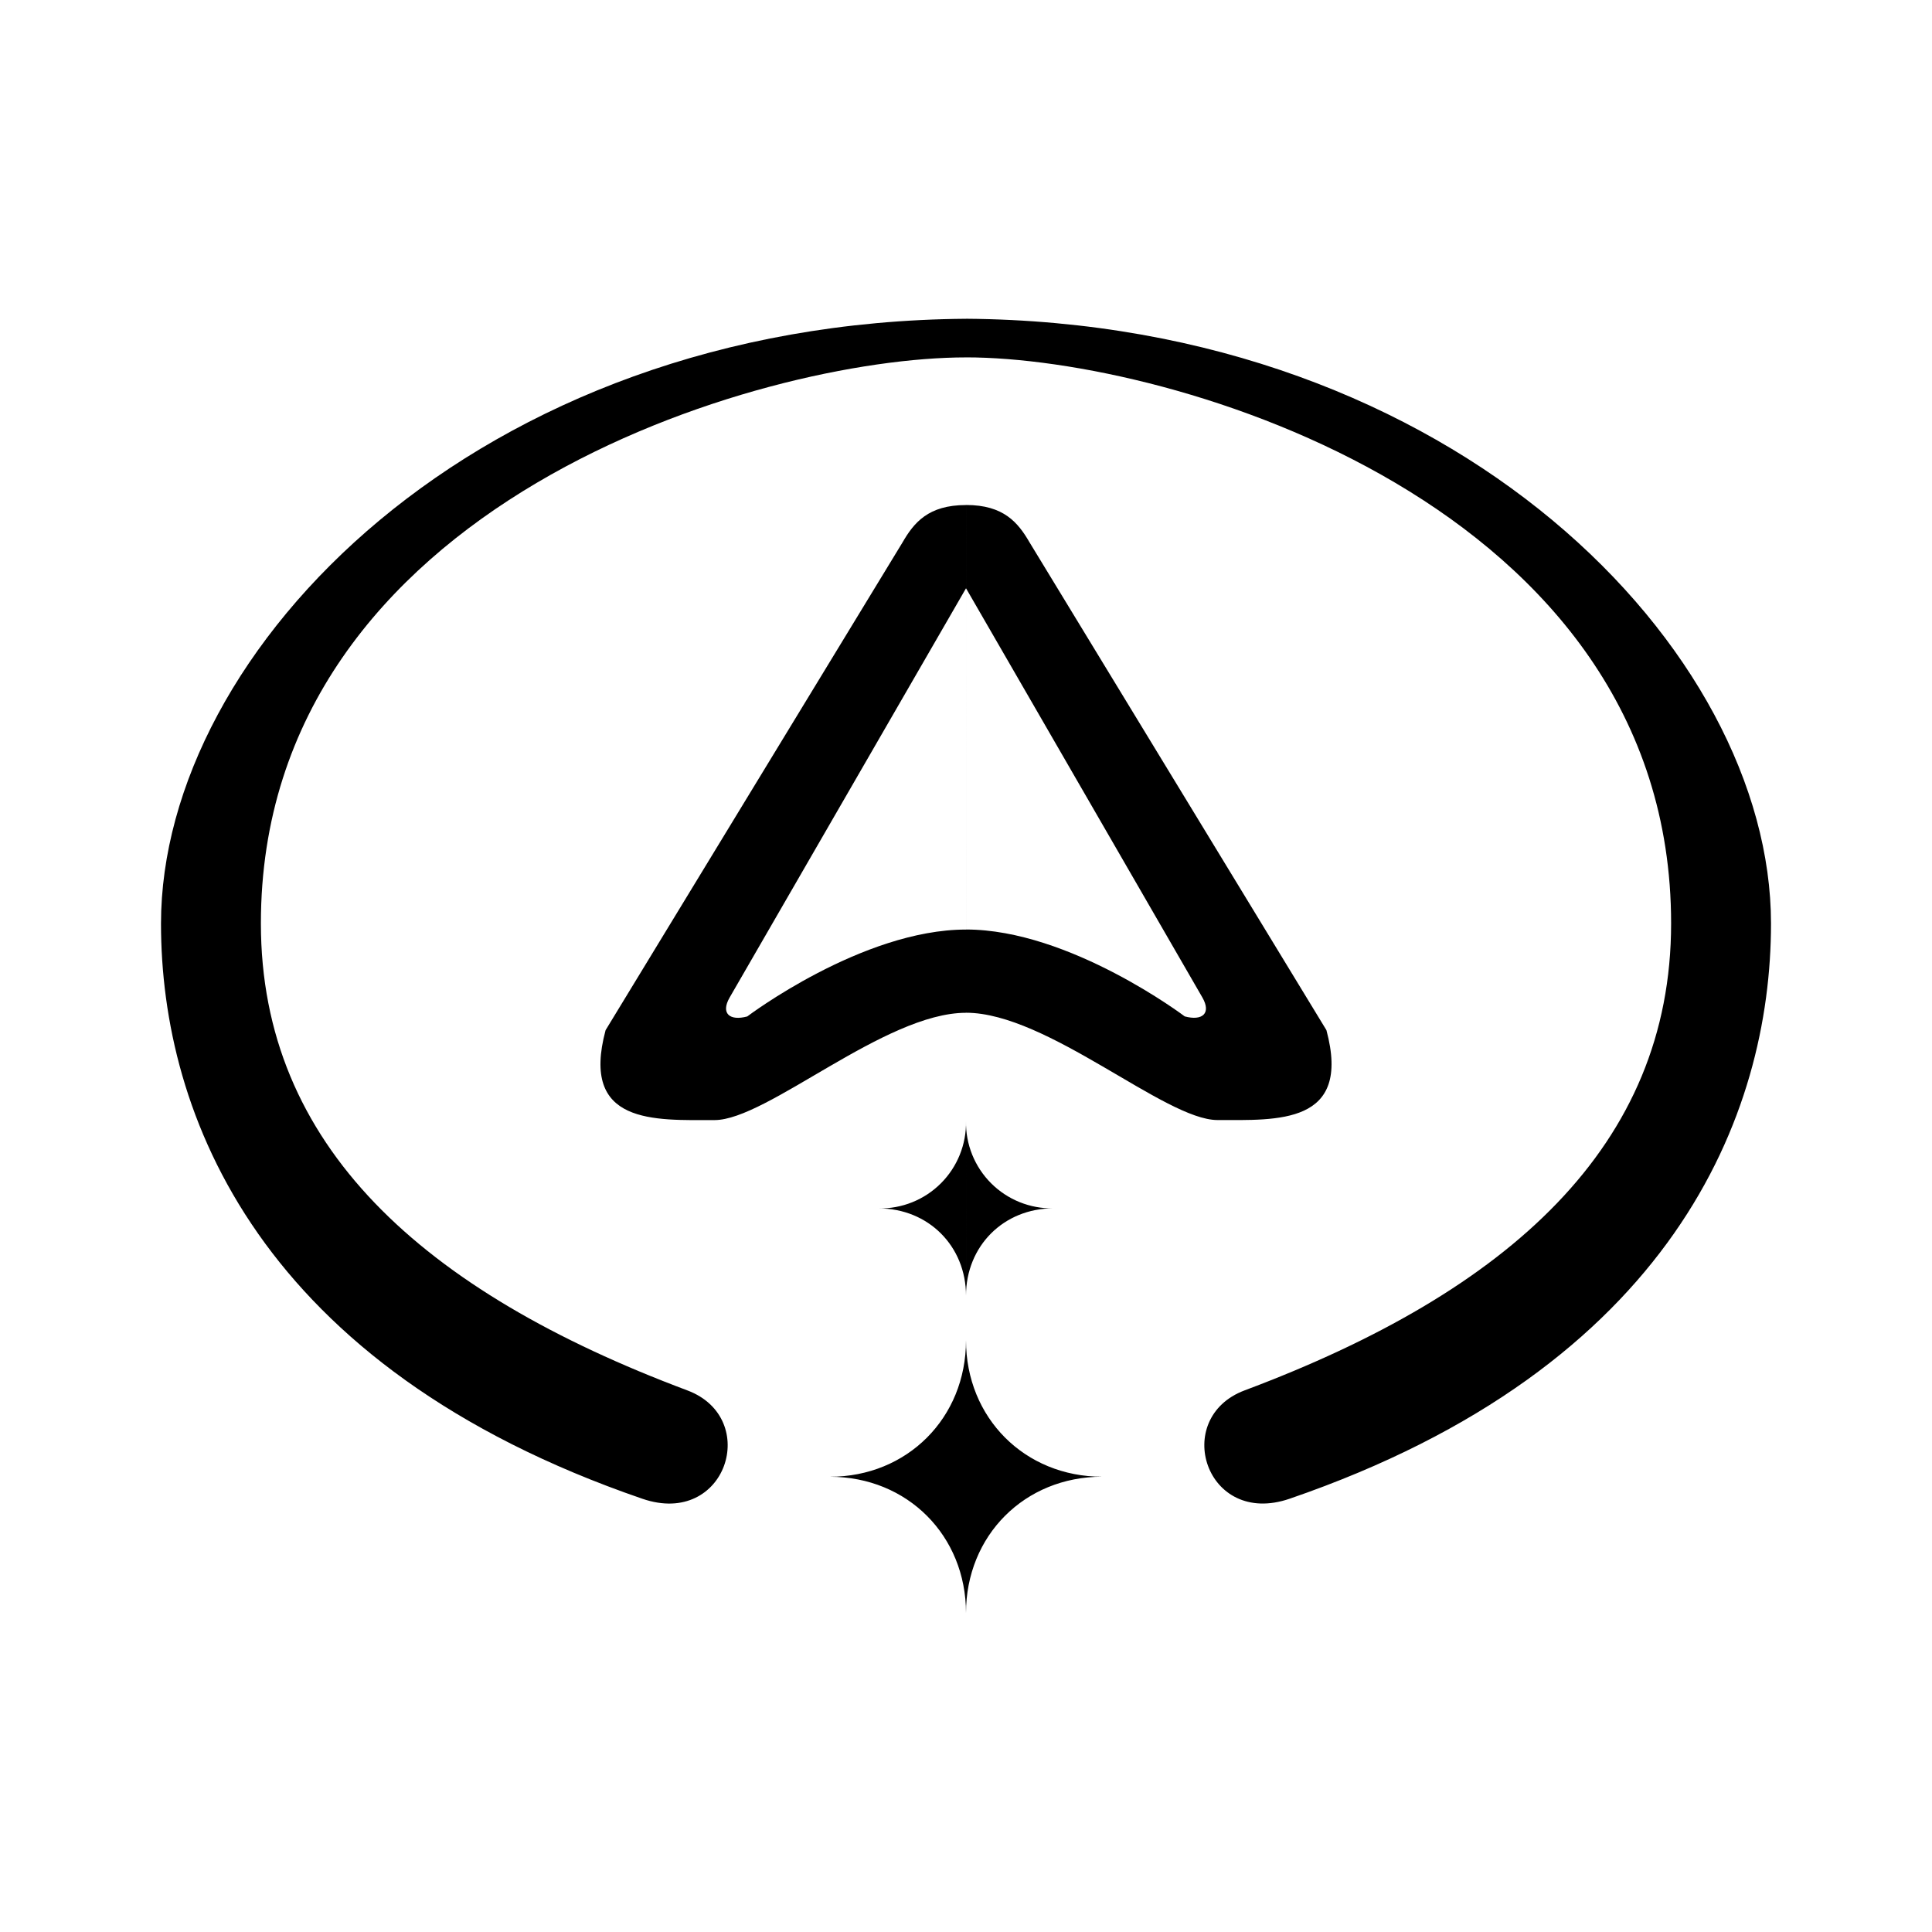
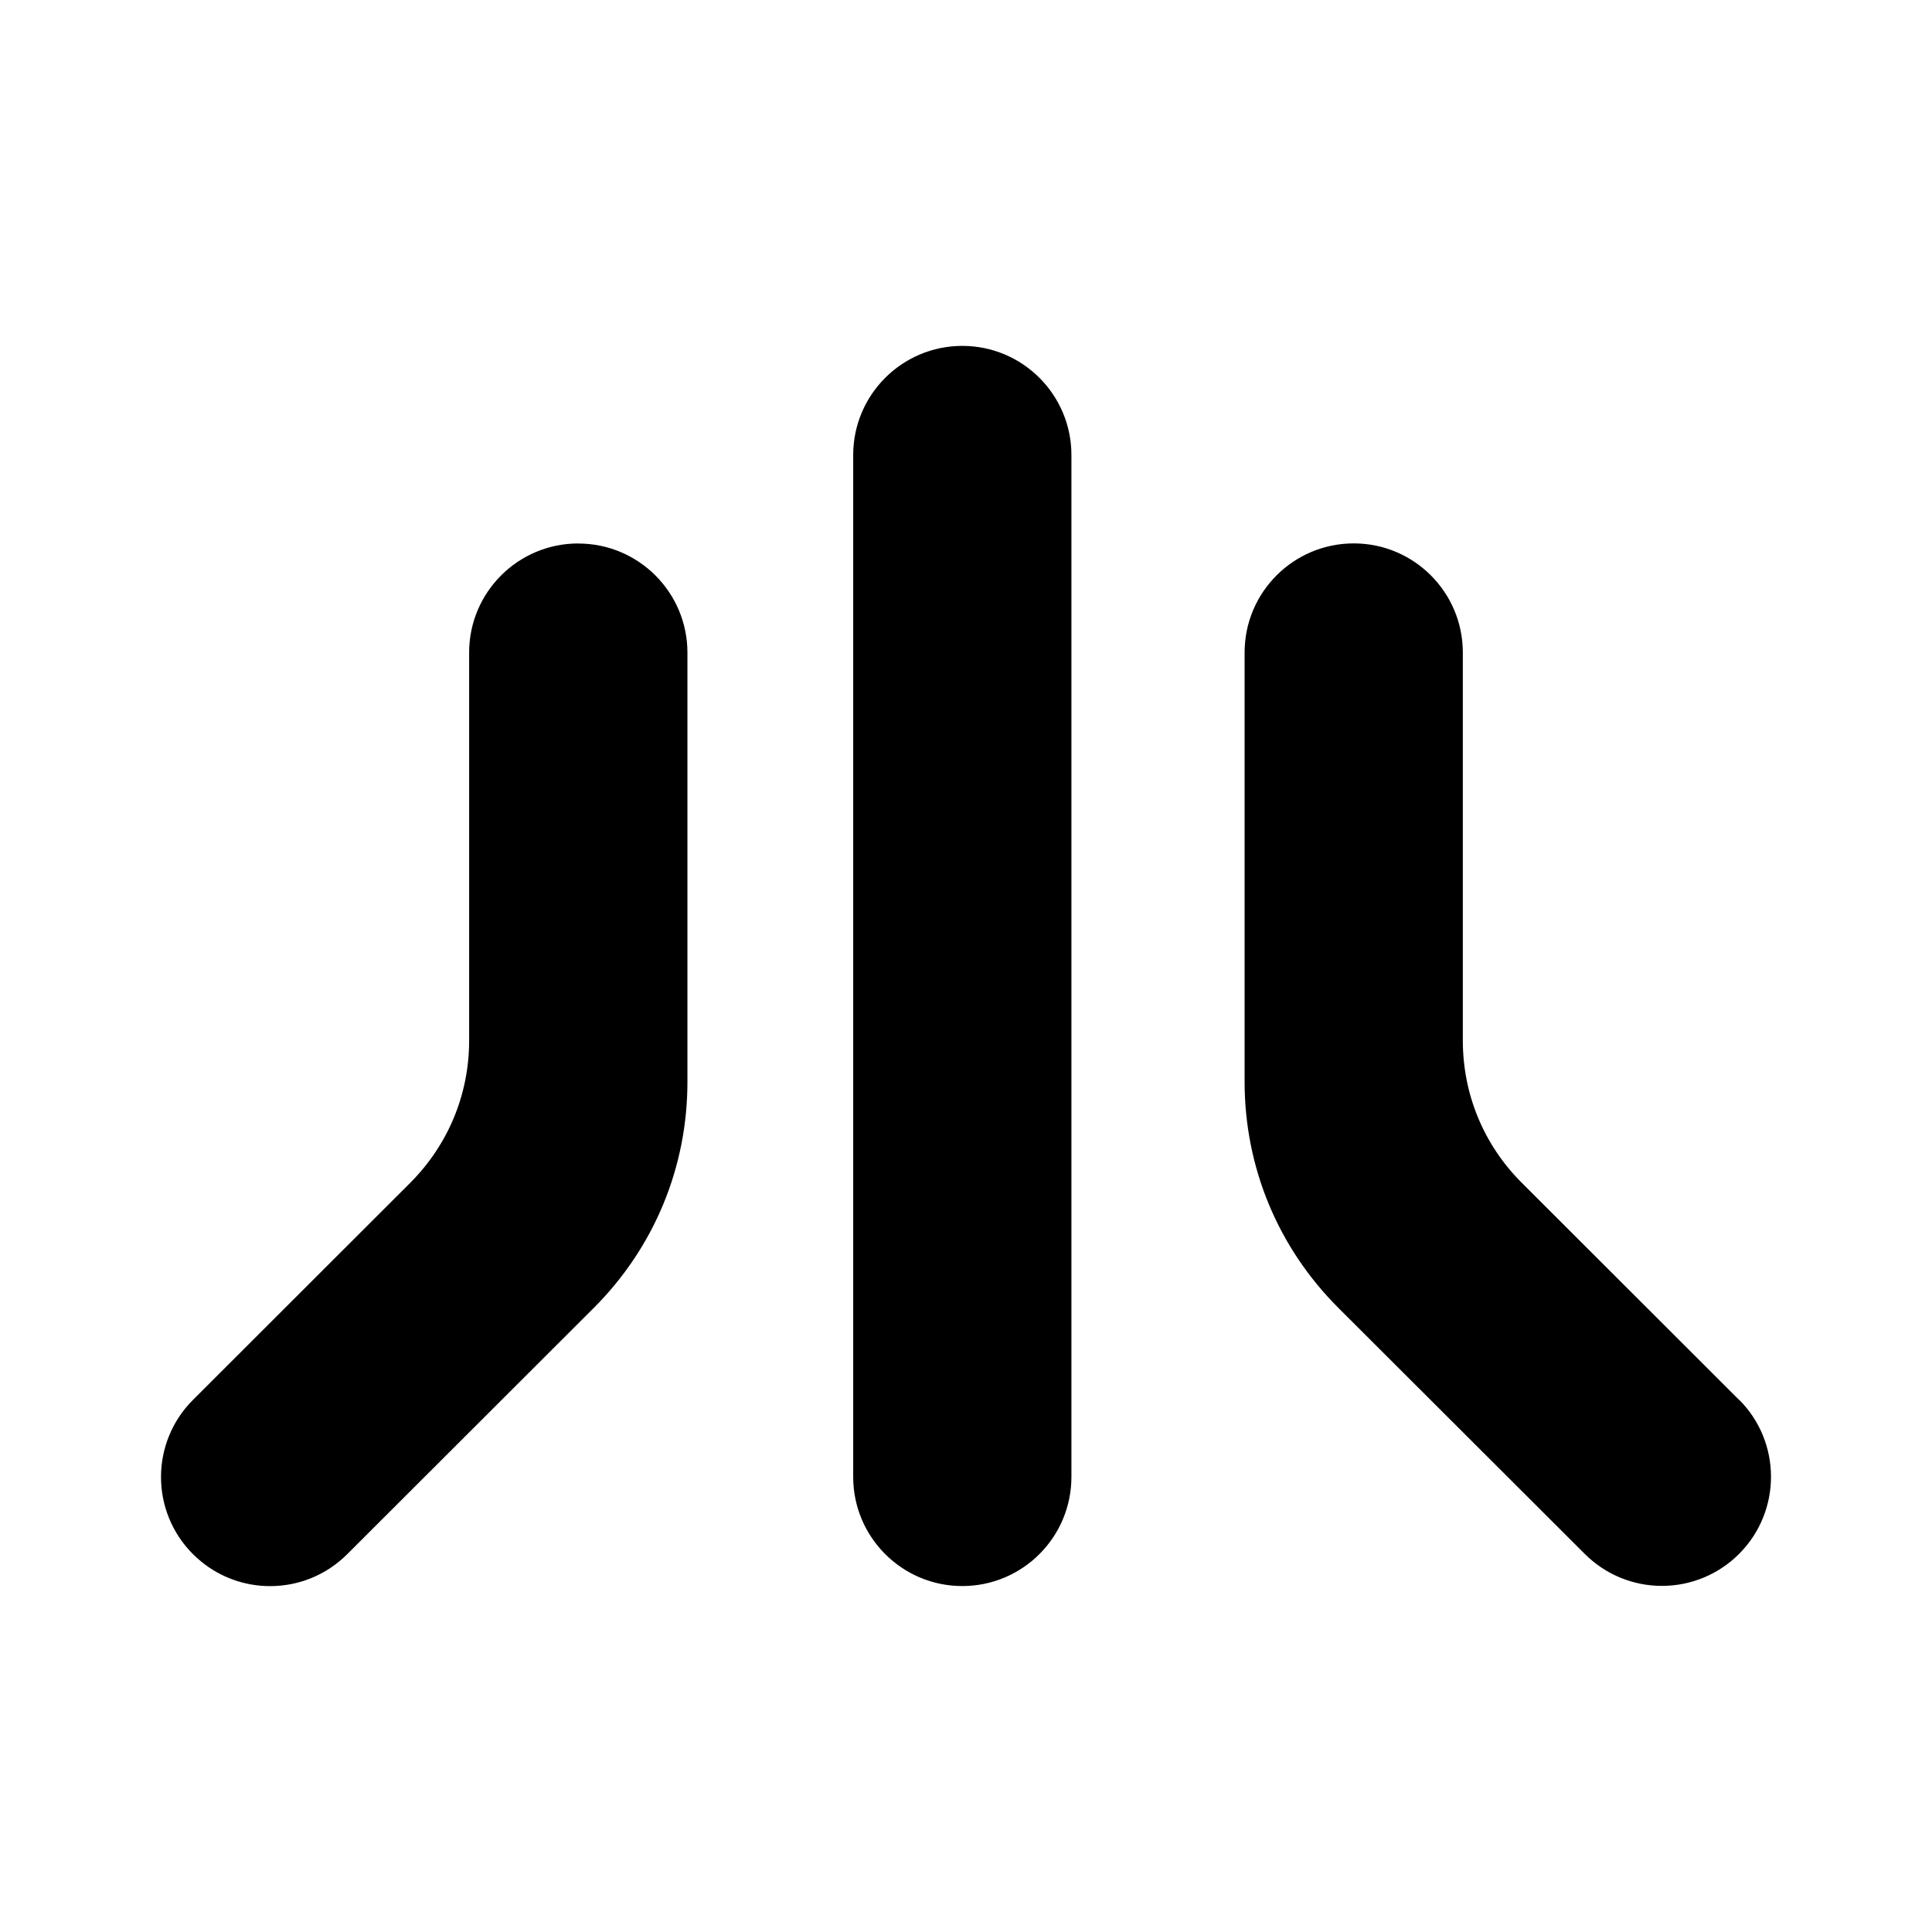
- <svg xmlns="http://www.w3.org/2000/svg" width="192" height="192" viewBox="0 0 192 192">
-   <path d="M96 100.65c-8.09 0-19.77 10.663-24.99 10.663-5.94 0-13.36.496-10.828-8.934l29.499-48.458c1.142-1.977 2.564-3.73 6.32-3.73m0 8.272L72.508 99.137c-.902 1.571 0 2.349 1.754 1.877 0 0 11.416-8.636 21.739-8.636m0 36.397c0-4.938-3.748-8.685-8.686-8.685A8.52 8.52 0 0 0 96 111.404m0 48.905c0-7.702-5.824-13.55-13.533-13.55C90.16 146.759 96 140.91 96 133.2m0-101.52c-48.698.364-80 32.956-80 60.105 0 18.985 9.753 44.082 47.838 57.16 8.355 2.871 11.796-8.023 4.467-10.77-26.297-9.851-42.378-24.32-42.378-46.406 0-41.758 49.74-56.251 70.073-56.251m0 65.127c8.09 0 19.77 10.663 24.99 10.663 5.939 0 13.36.496 10.828-8.934L102.32 53.908c-1.142-1.969-2.565-3.723-6.32-3.723m0 8.273 23.493 40.674c.901 1.571 0 2.349-1.754 1.877 0 0-11.416-8.636-21.739-8.636m0 36.397c0-4.938 3.747-8.686 8.686-8.686A8.52 8.52 0 0 1 96 111.4m0 48.905c0-7.702 5.824-13.55 13.533-13.55-7.693 0-13.533-5.849-13.533-13.558m0-101.52c48.698.364 80 32.956 80 60.105 0 18.985-9.753 44.082-47.838 57.16-8.355 2.871-11.796-8.023-4.467-10.77 26.297-9.851 42.378-24.32 42.378-46.406 0-41.758-49.74-56.251-70.073-56.251" />
+ <svg xmlns="http://www.w3.org/2000/svg" width="192" height="192">
+   <path d="M95.633 34.374c-5.985 0-10.843 4.858-10.843 10.843v101.56c0 5.986 4.858 10.843 10.843 10.843s10.843-4.857 10.843-10.843V45.217c0-5.986-4.857-10.843-10.843-10.843M57.465 54.008c-5.986 0-10.843 4.858-10.843 10.843v38.559c0 5.342-2.082 10.359-5.855 14.14l-21.585 21.564c-4.236 4.229-4.244 11.096-.007 15.332.267.268.542.513.824.744a10.8 10.8 0 0 0 6.845 2.437c2.776 0 5.545-1.056 7.663-3.174l24.491-24.463c6.007-6 9.318-13.98 9.318-22.467V64.858c0-5.985-4.858-10.843-10.843-10.843zm93.758 63.527 21.592 21.571.007-.014c4.236 4.228 4.236 11.096.007 15.332a10.82 10.82 0 0 1-7.67 3.18 10.82 10.82 0 0 1-7.662-3.173l-24.492-24.455c-6.007-6-9.317-13.98-9.317-22.467V64.845c0-5.985 4.857-10.843 10.843-10.843s10.843 4.858 10.843 10.843v38.56c0 5.341 2.074 10.358 5.848 14.131z" />
</svg>
